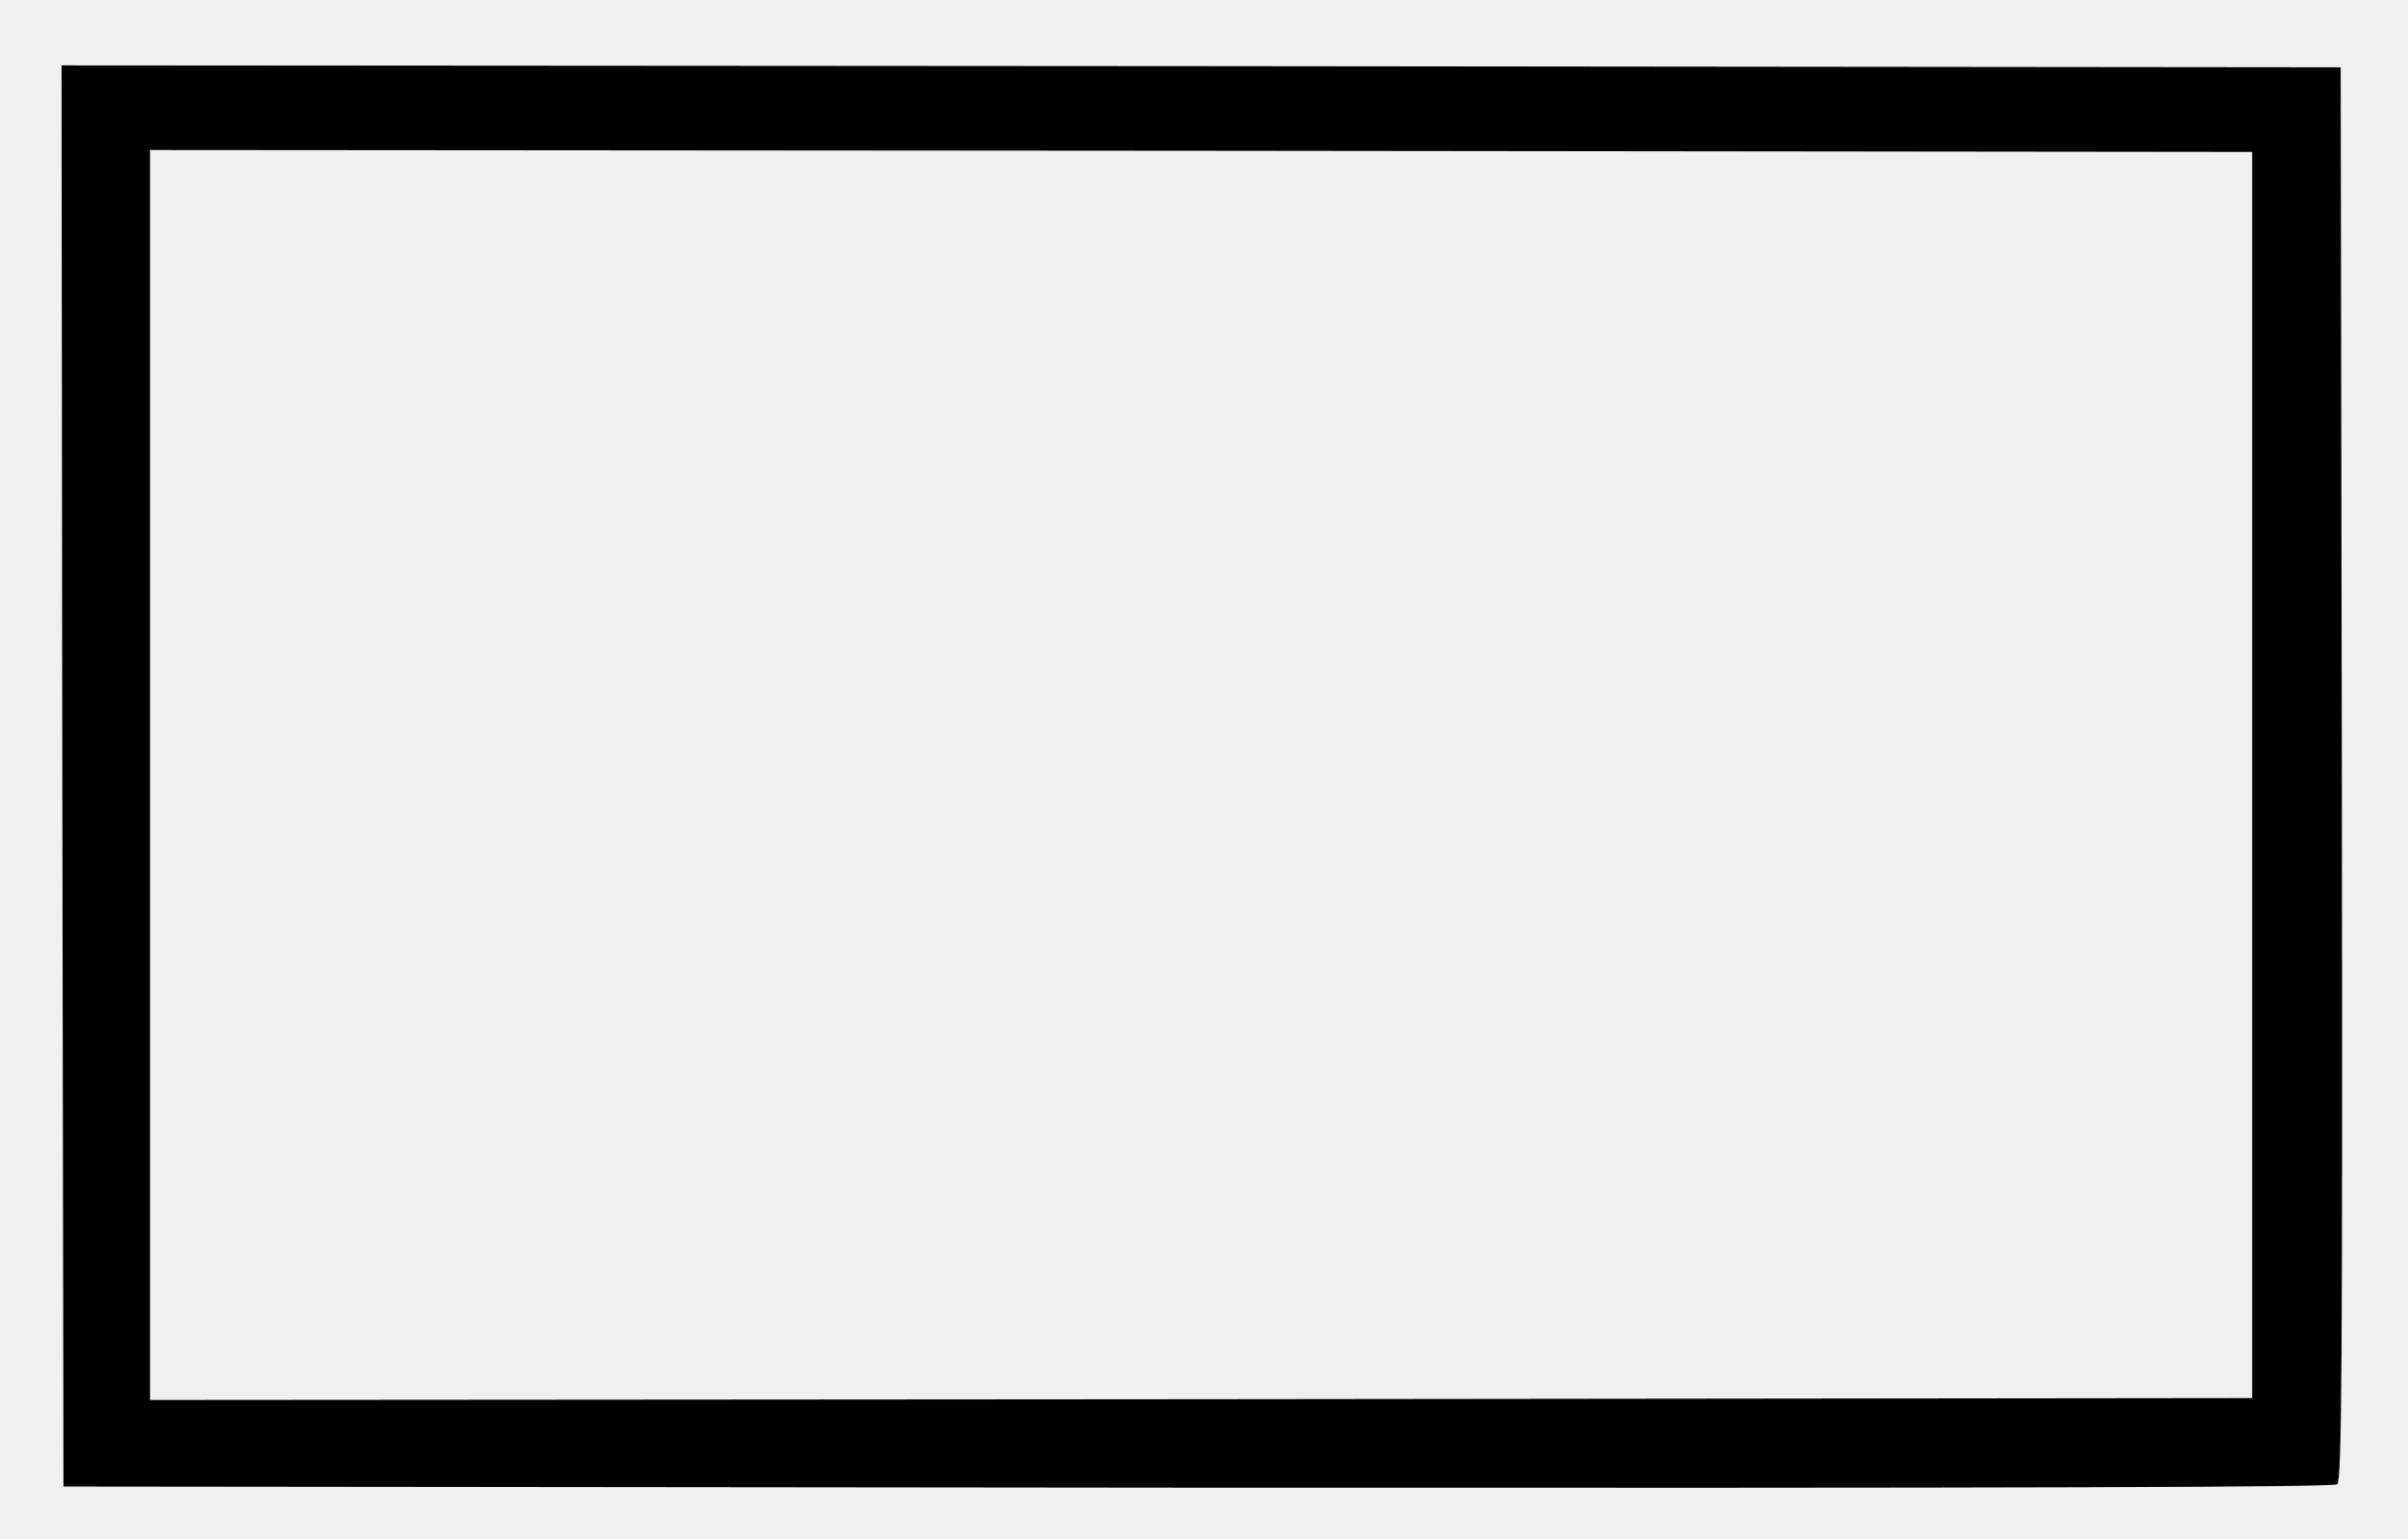
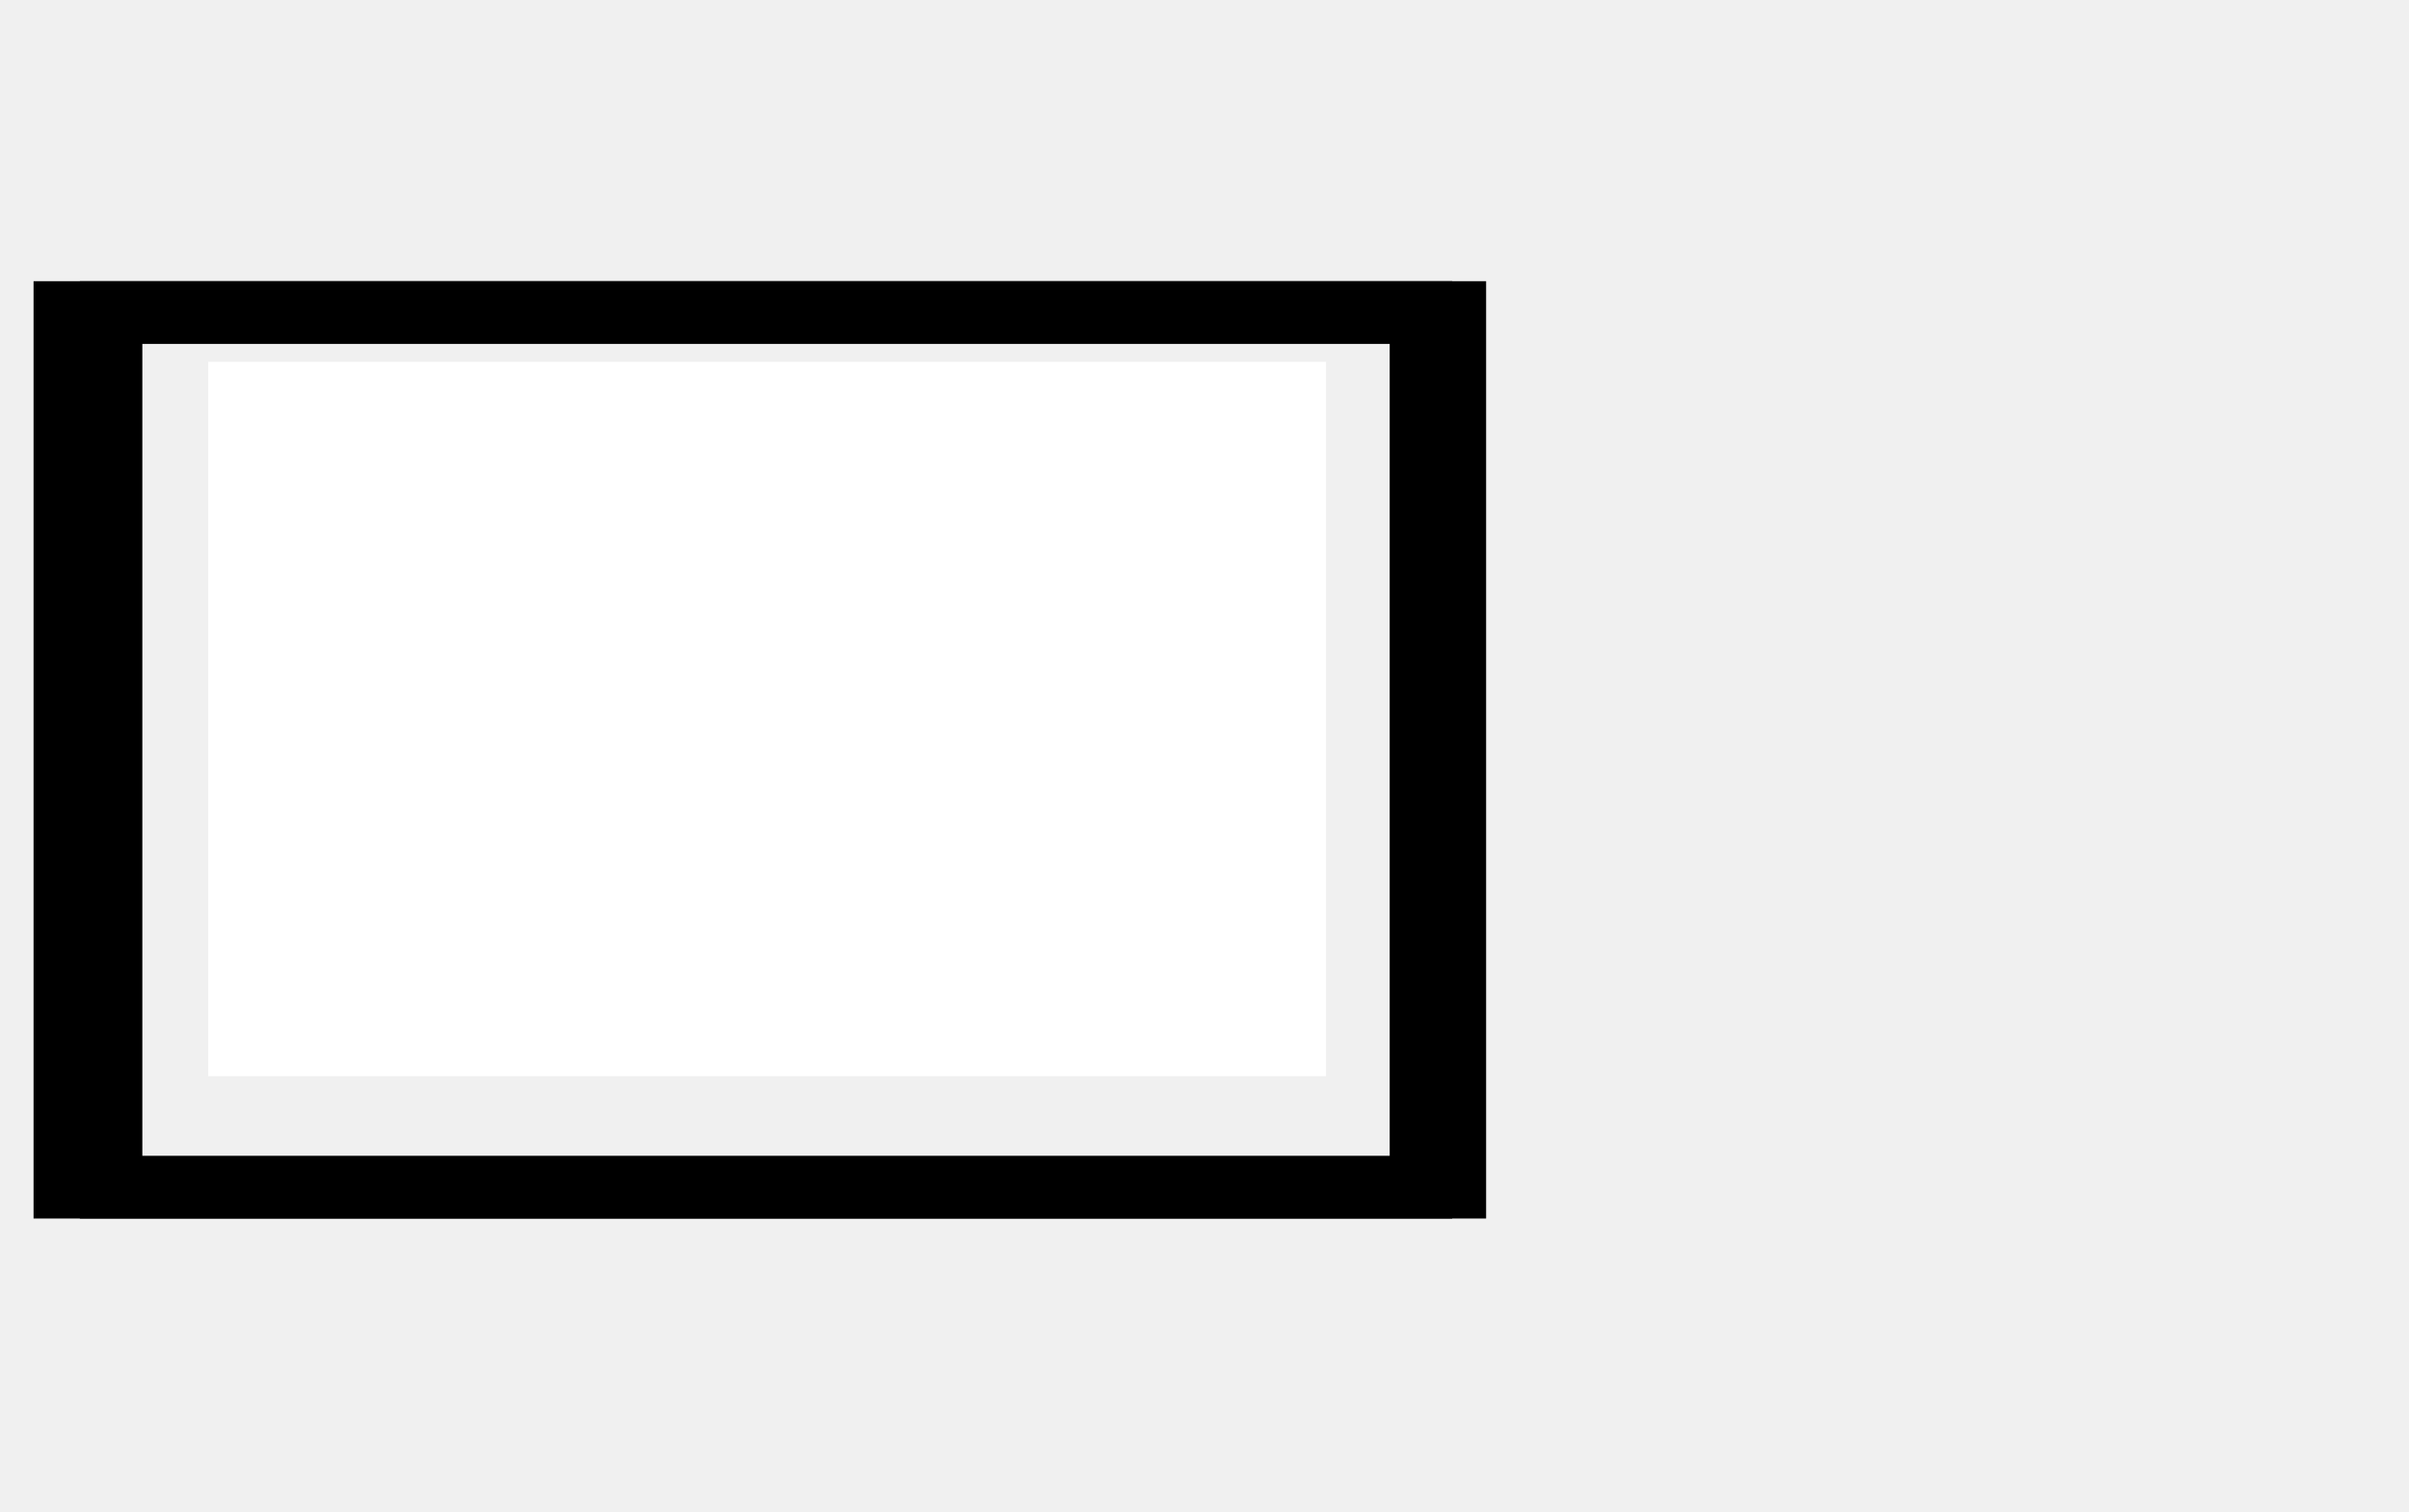
- <svg xmlns="http://www.w3.org/2000/svg" version="1.0" width="626pt" height="400pt" viewBox="0 0 626 400" preserveAspectRatio="xMidYMid meet">
-   <g transform="translate(0,400) scale(0.1,-0.1)" fill="#000000" stroke="none">
-     <path d="M162 1983 l3 -1848 2949 -3 c2175 -1 2952 1 2962 9 12 10 14 311 12 1848 l-3 1836 -2963 3 -2962 2 2 -1847z m5693 2 l0 -1620 -2732 -3 -2733 -2 0 1625 0 1625 2733 -2 2732 -3 0 -1620z" />
+ <svg xmlns="http://www.w3.org/2000/svg" width="38.554" height="24.19" version="1.1" style="">
+   <rect id="backgroundrect" width="100%" height="100%" x="0" y="0" fill="none" stroke="none" />
+   <defs id="defs12" />
+   <g class="currentLayer" style="">
+     <path fill="" fill-opacity="1" stroke="none" stroke-opacity="1" stroke-width="1" stroke-dasharray="none" stroke-linejoin="miter" stroke-linecap="butt" stroke-dashoffset="" fill-rule="nonzero" opacity="1" marker-start="" marker-mid="" marker-end="" id="svg_5" d="M5.203,15.824 " style="color: rgb(0, 0, 0);" />
+     <rect fill="none" stroke="#000000" stroke-dashoffset="" fill-rule="nonzero" id="svg_20" x="1.037" y="5" width="21.704" height="14" style="color: rgb(0, 0, 0);" class="" />
+     <rect fill="none" stroke="#000000" stroke-dashoffset="" fill-rule="nonzero" x="1.778" y="5" width="21.506" height="14" style="color: rgb(0, 0, 0);" class="" id="svg_2" />
+     <rect fill="#ffffff" stroke-dashoffset="" fill-rule="nonzero" id="svg_1" x="3.333" y="5.79" width="17.889" height="11.432" style="color: rgb(0, 0, 0);" class="" />
  </g>
</svg>
